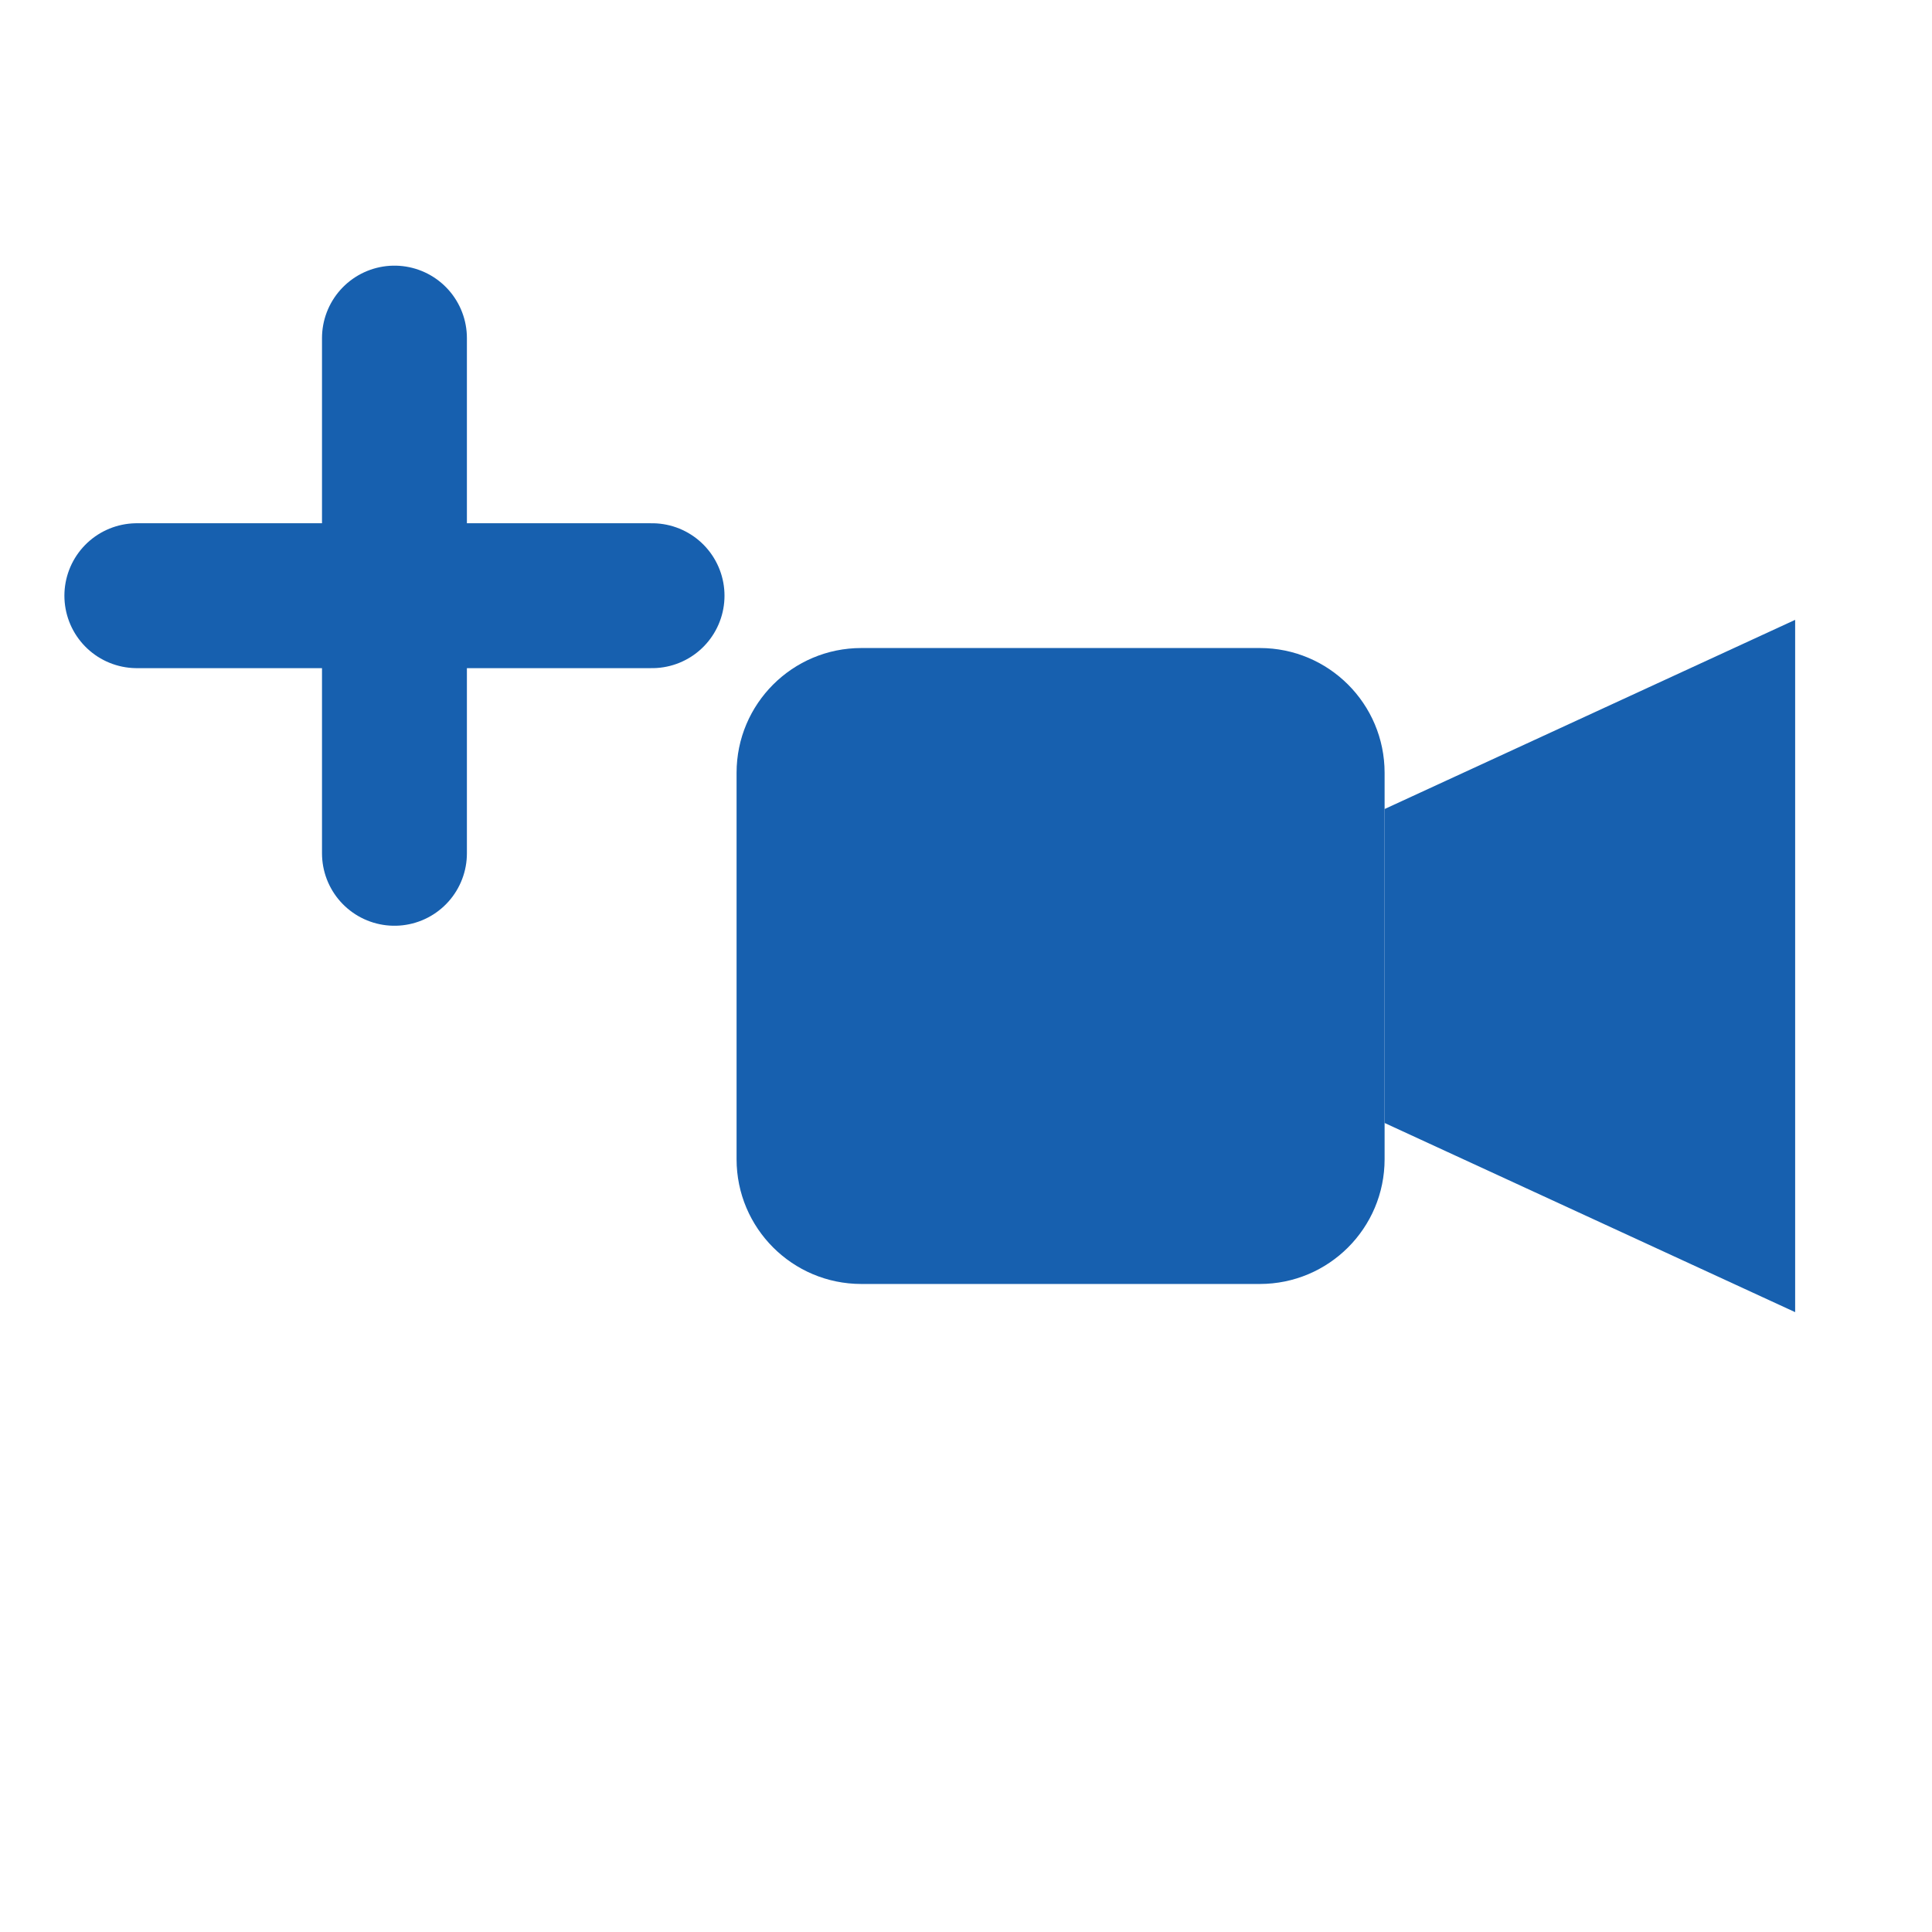
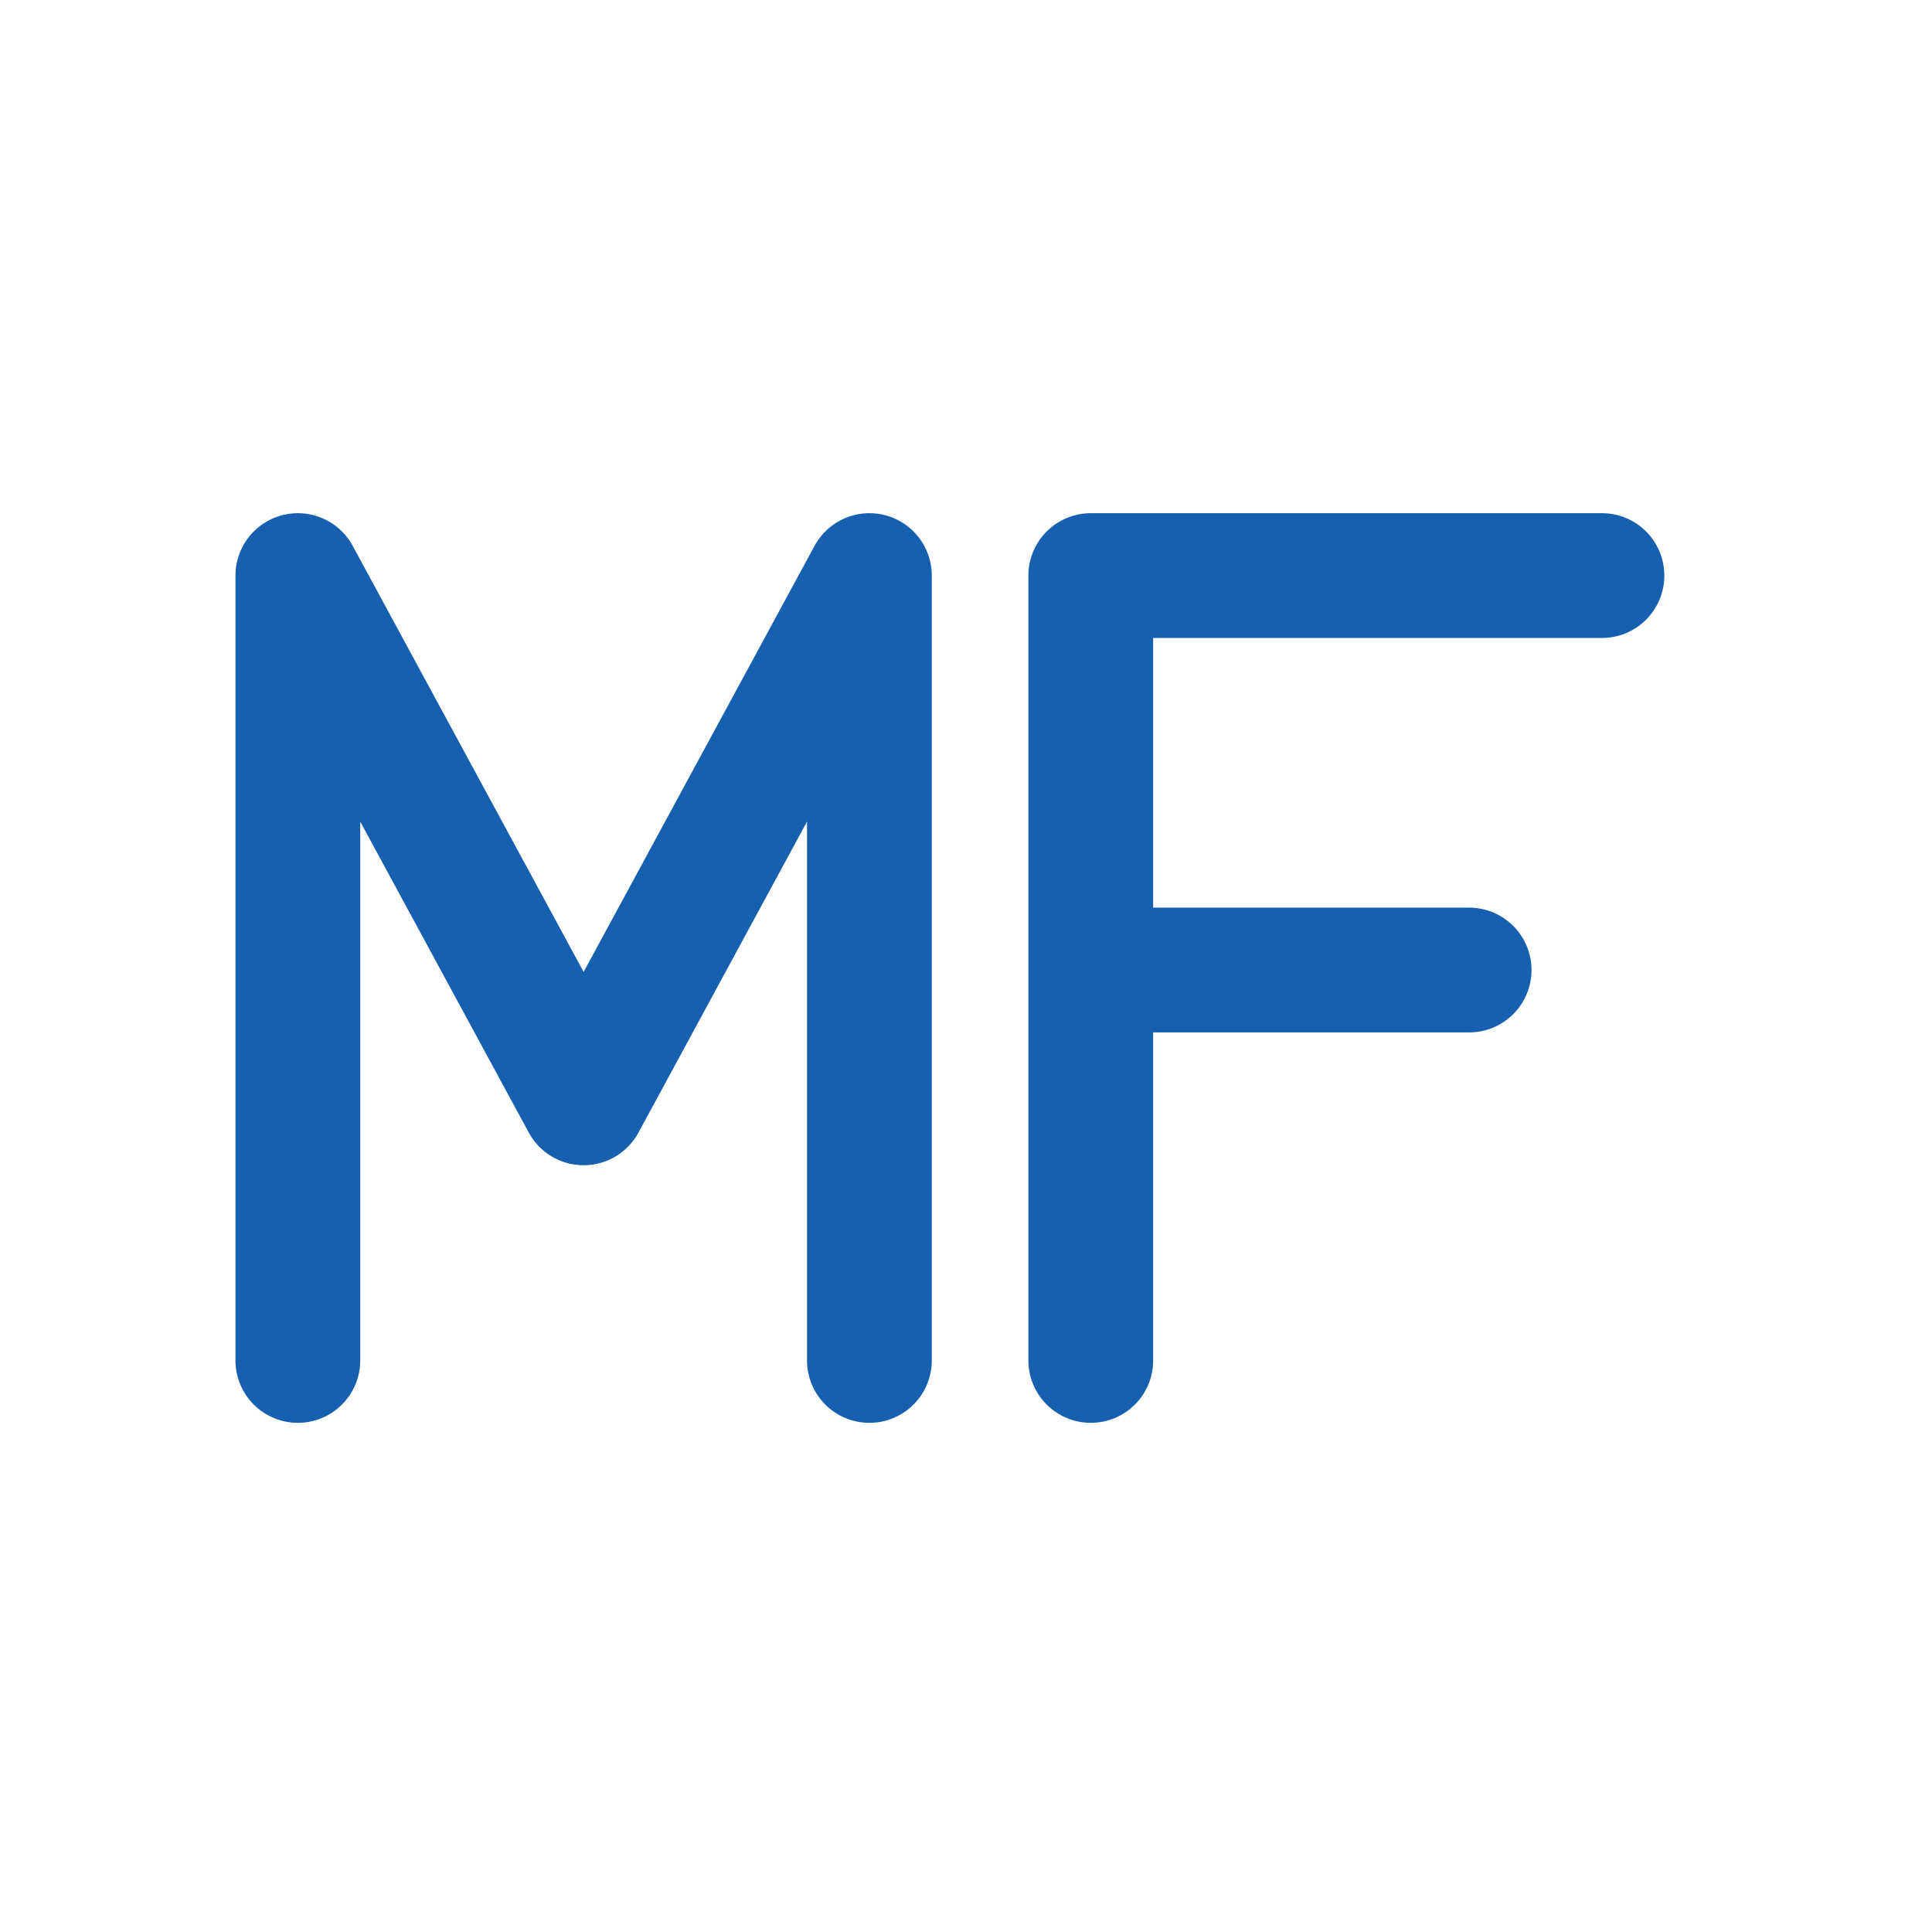
<svg xmlns="http://www.w3.org/2000/svg" width="24" height="24" viewBox="0 0 24 24" fill="none" aria-hidden="true" focusable="false">
-   <path fill="none" stroke="#1760af" stroke-width="1.8" stroke-linecap="round" d="M4.9 4.2v6.4M1.7 7.4h6.4" />
-   <g fill="#1760af">
-     <rect x="9.15" y="8.05" width="8.05" height="7.9" rx="1.55" />
-     <path d="M17.2 10.05 22.3 7.7v8.6L17.2 13.95Z" />
+   <g fill="none" stroke="#1760af" stroke-width="1.55" stroke-linecap="round" stroke-linejoin="round">
+     <path d="M3.7 16.9V7.15l3.55 6.55 3.55-6.55V16.9" />
+     <path d="M13.55 16.9V7.15h6.35M13.55 12.05h4.7" />
  </g>
</svg>
